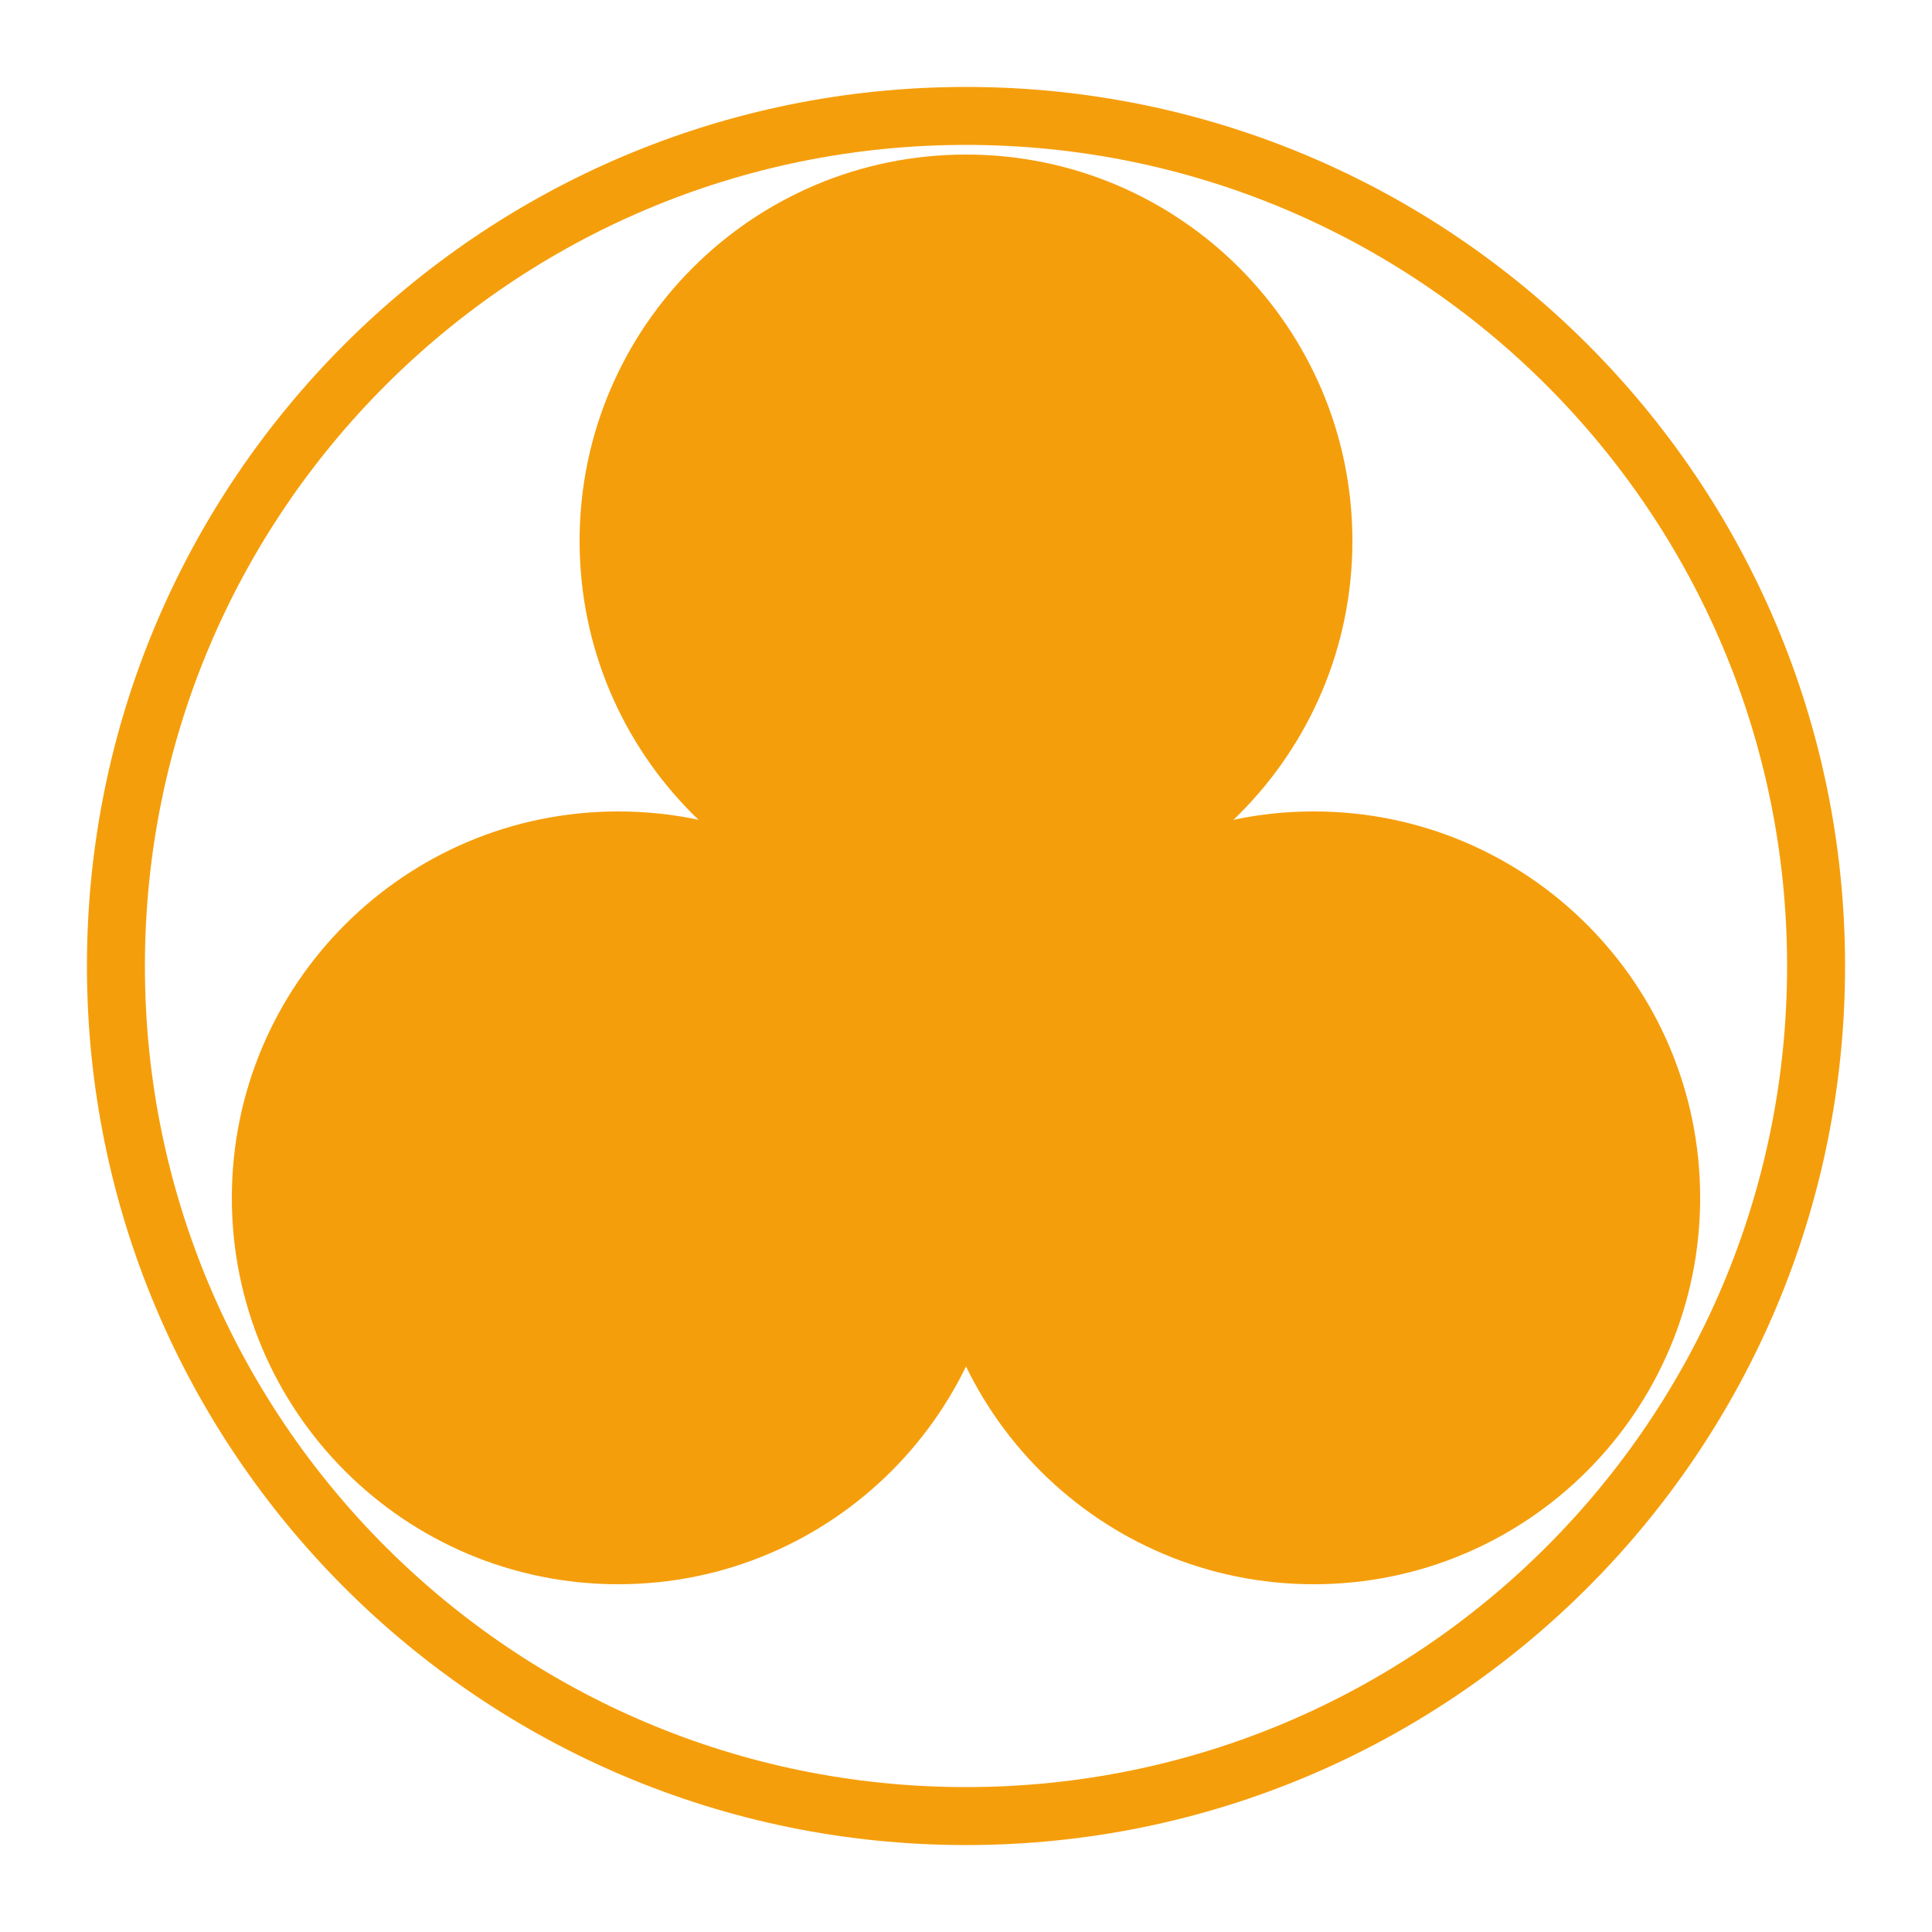
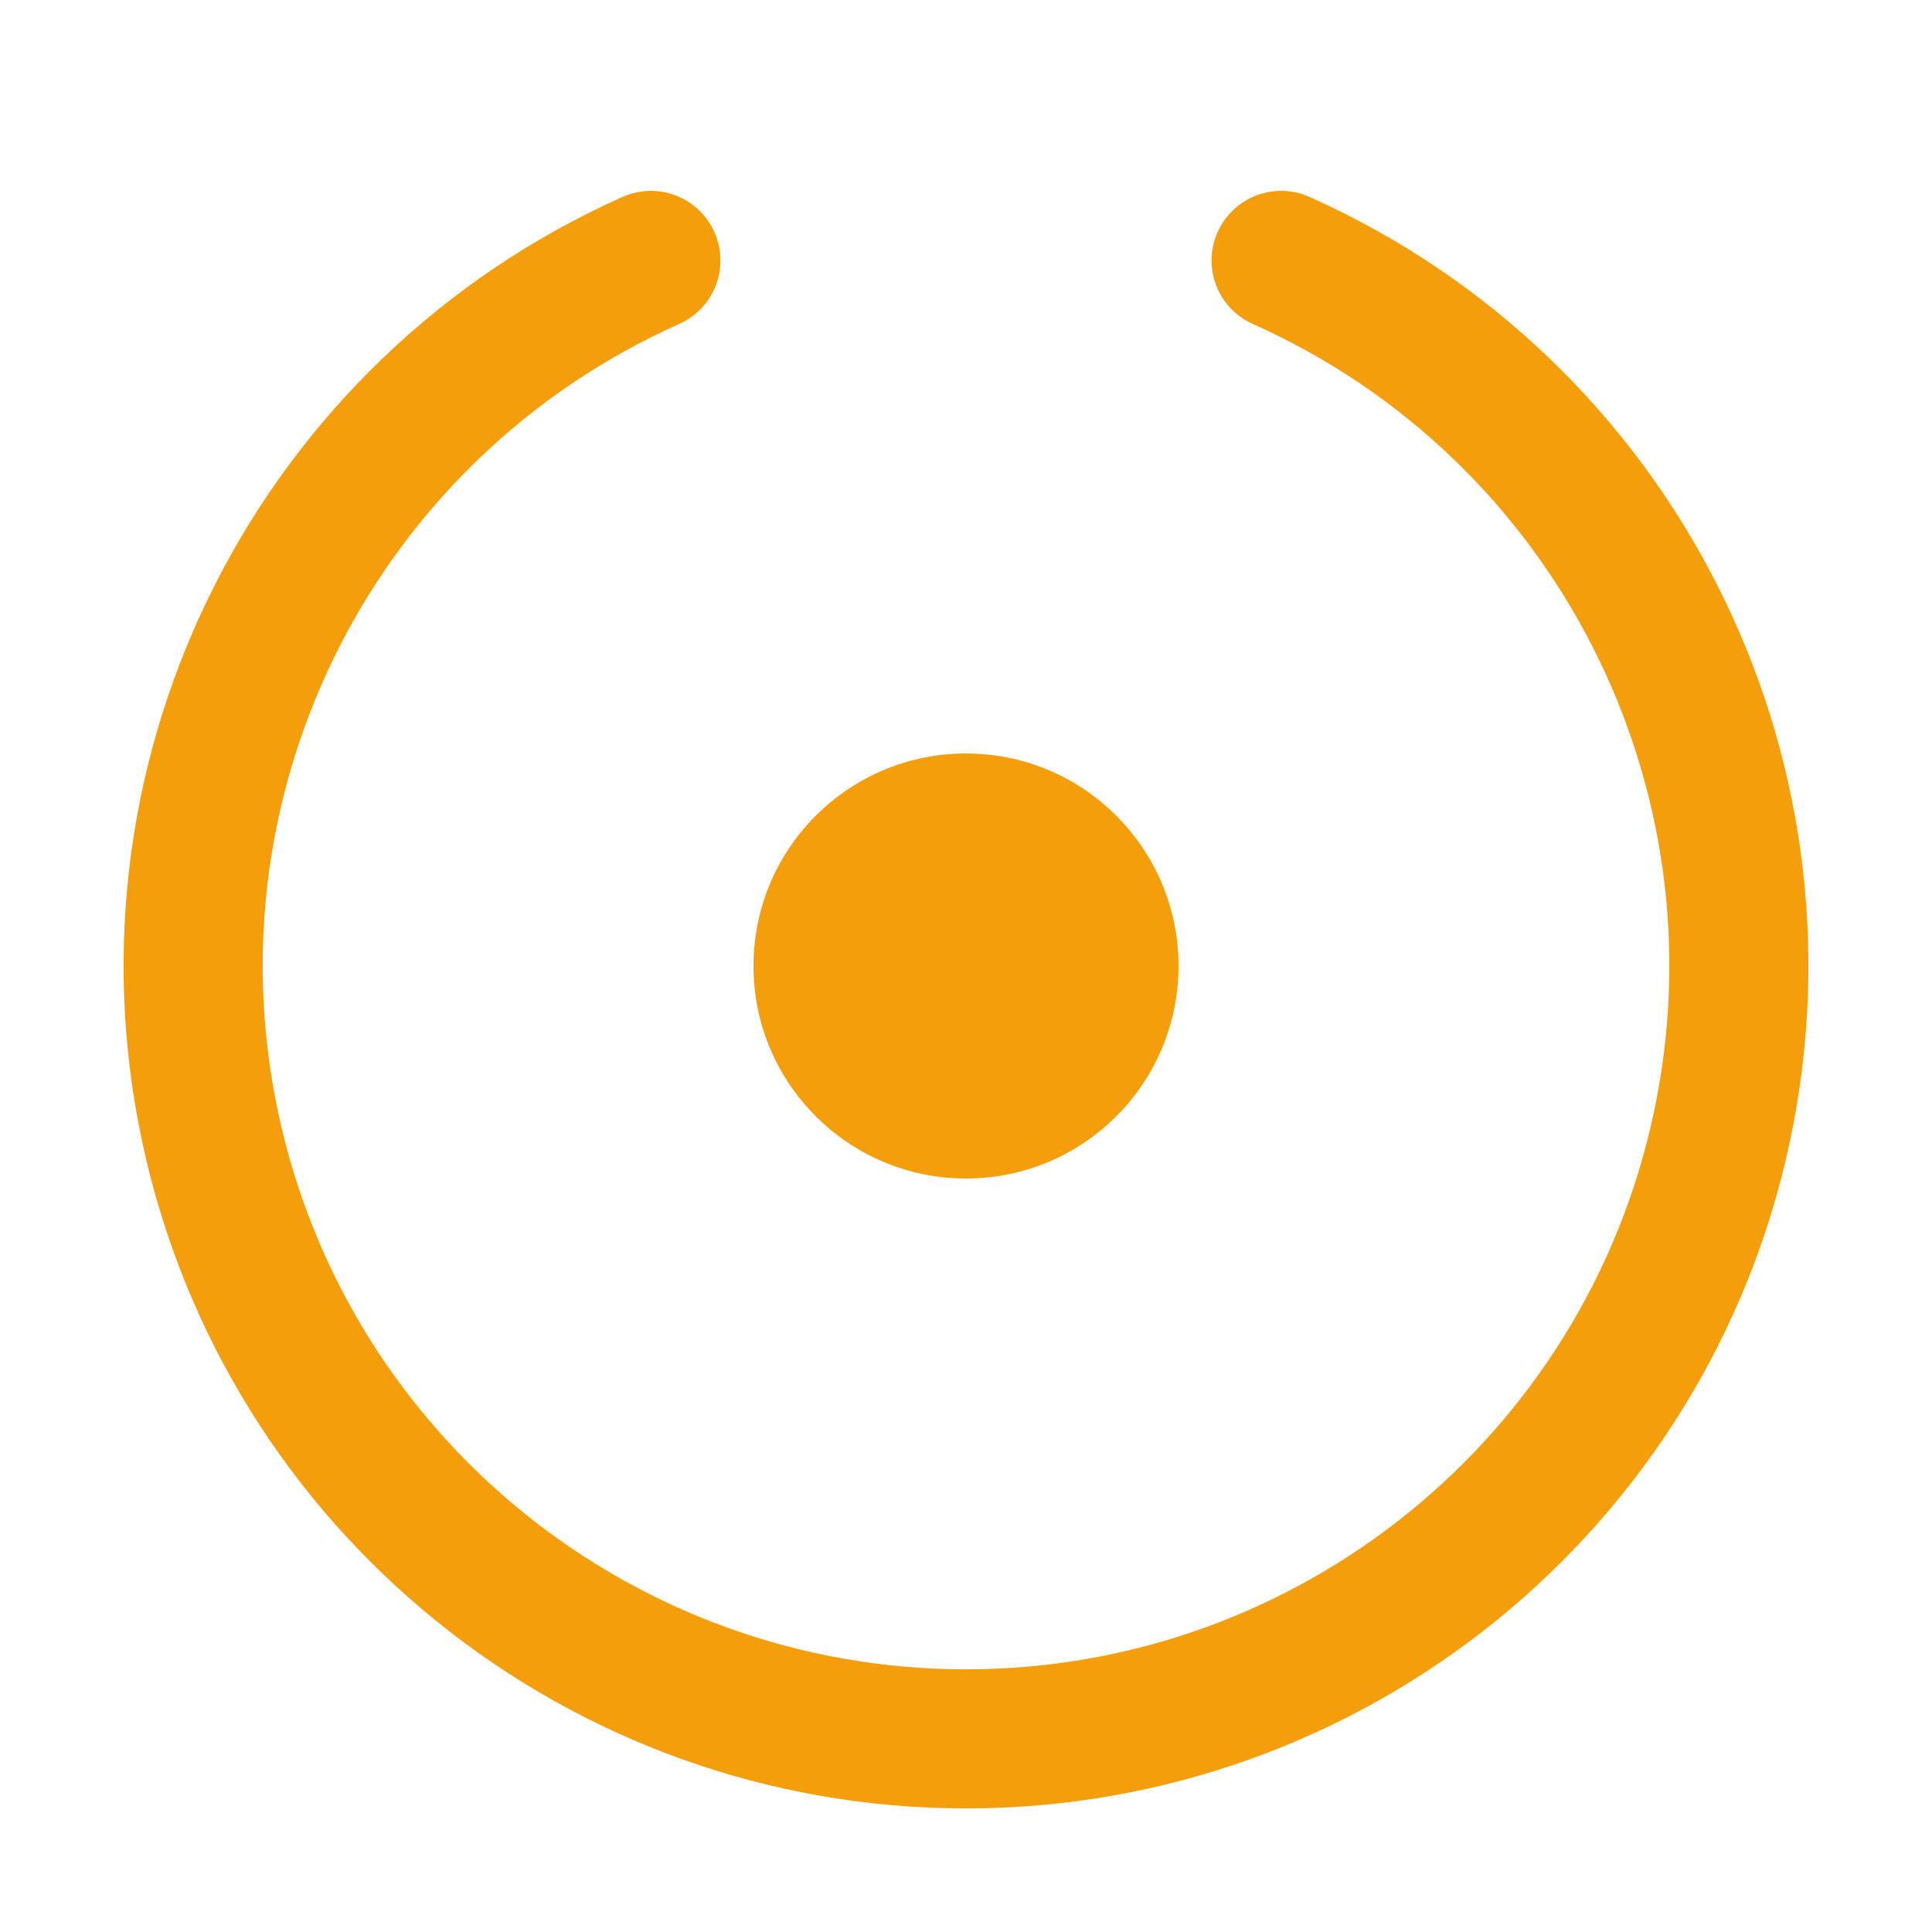
<svg xmlns="http://www.w3.org/2000/svg" viewBox="0 0 100 100">
-   <circle cx="50" cy="50" r="44" fill="none" stroke="#f59e0b" stroke-width="3" />
-   <circle cx="50" cy="28" r="20" fill="#f59e0b" />
-   <circle cx="32" cy="62" r="20" fill="#f59e0b" />
-   <circle cx="68" cy="62" r="20" fill="#f59e0b" />
-   <circle cx="50" cy="50" r="8" fill="#f59e0b" />
+   <path d="M 66.31 13.48 A 40 40 0 1 1 33.69 13.48" fill="none" stroke="#f59e0b" stroke-width="7.2" stroke-linecap="round" />
+   <circle cx="50" cy="50" r="11" fill="#f59e0b" />
</svg>
